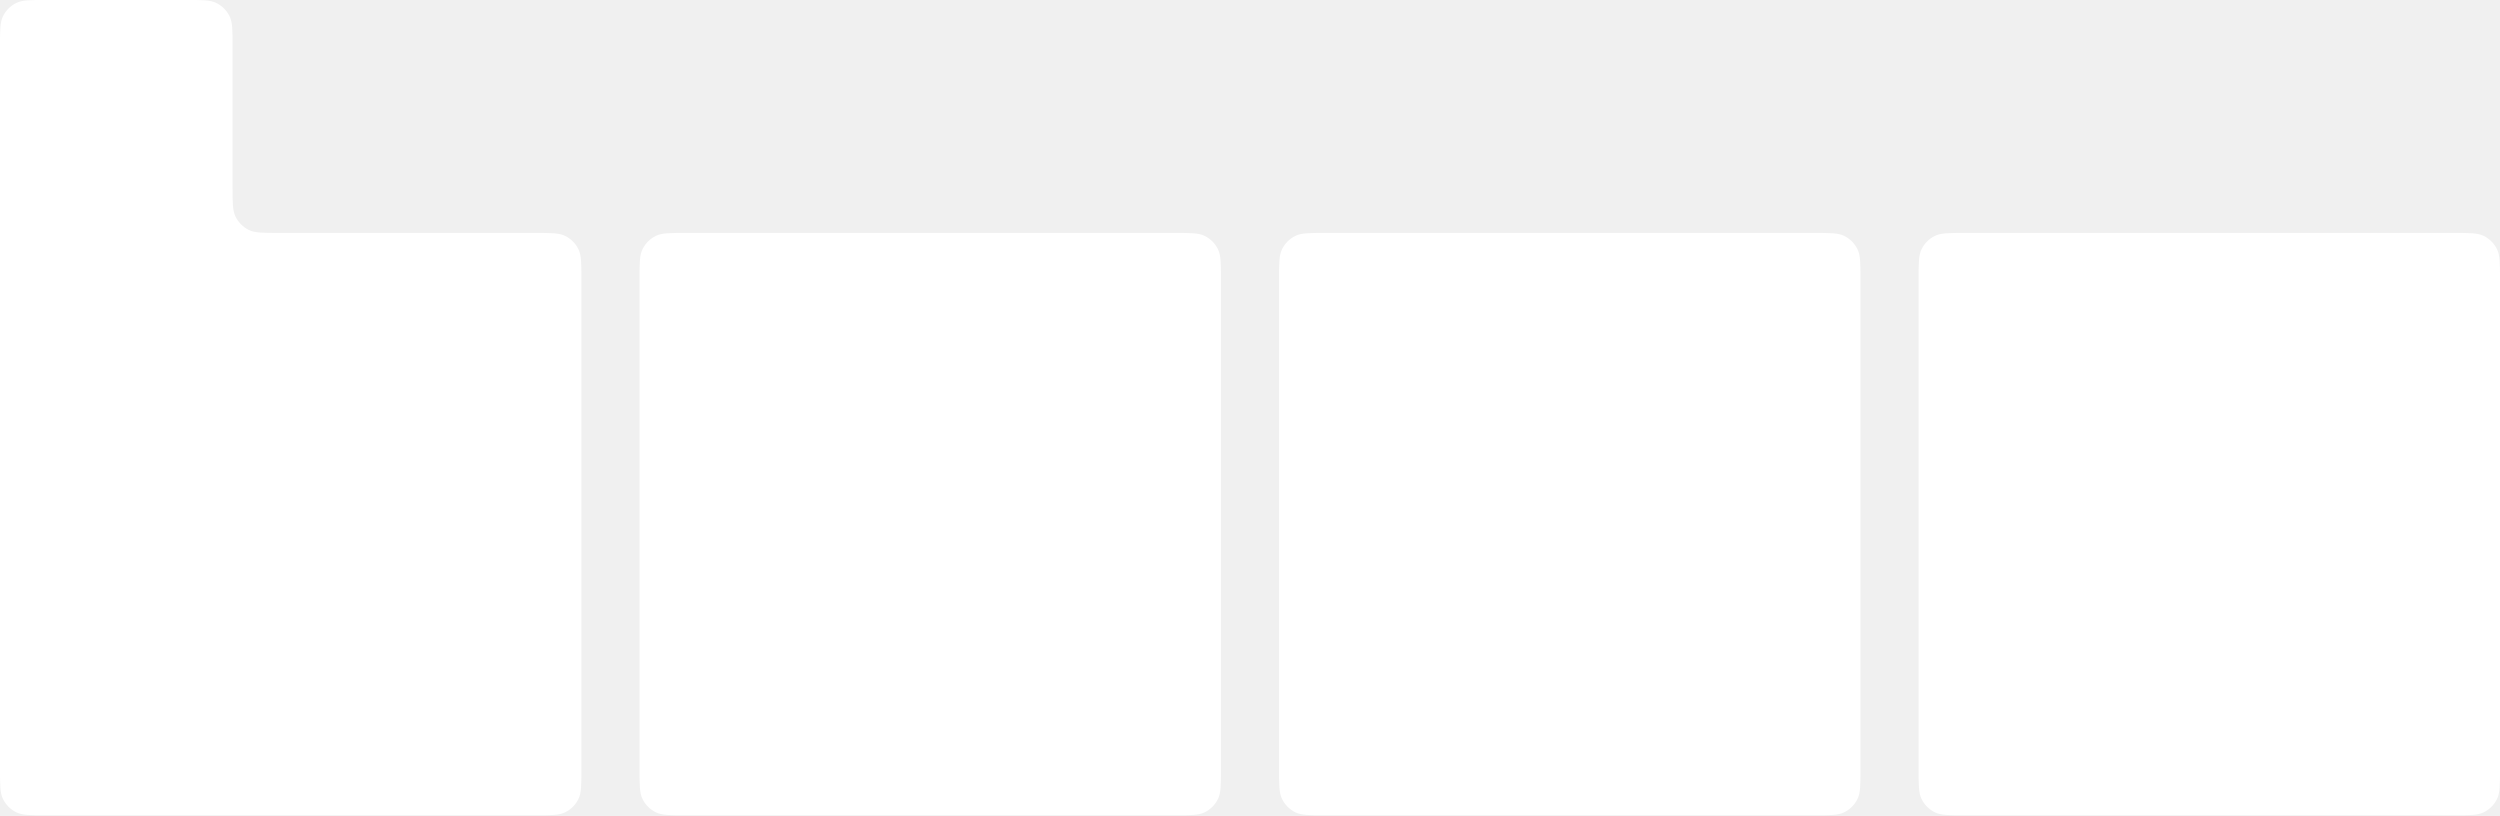
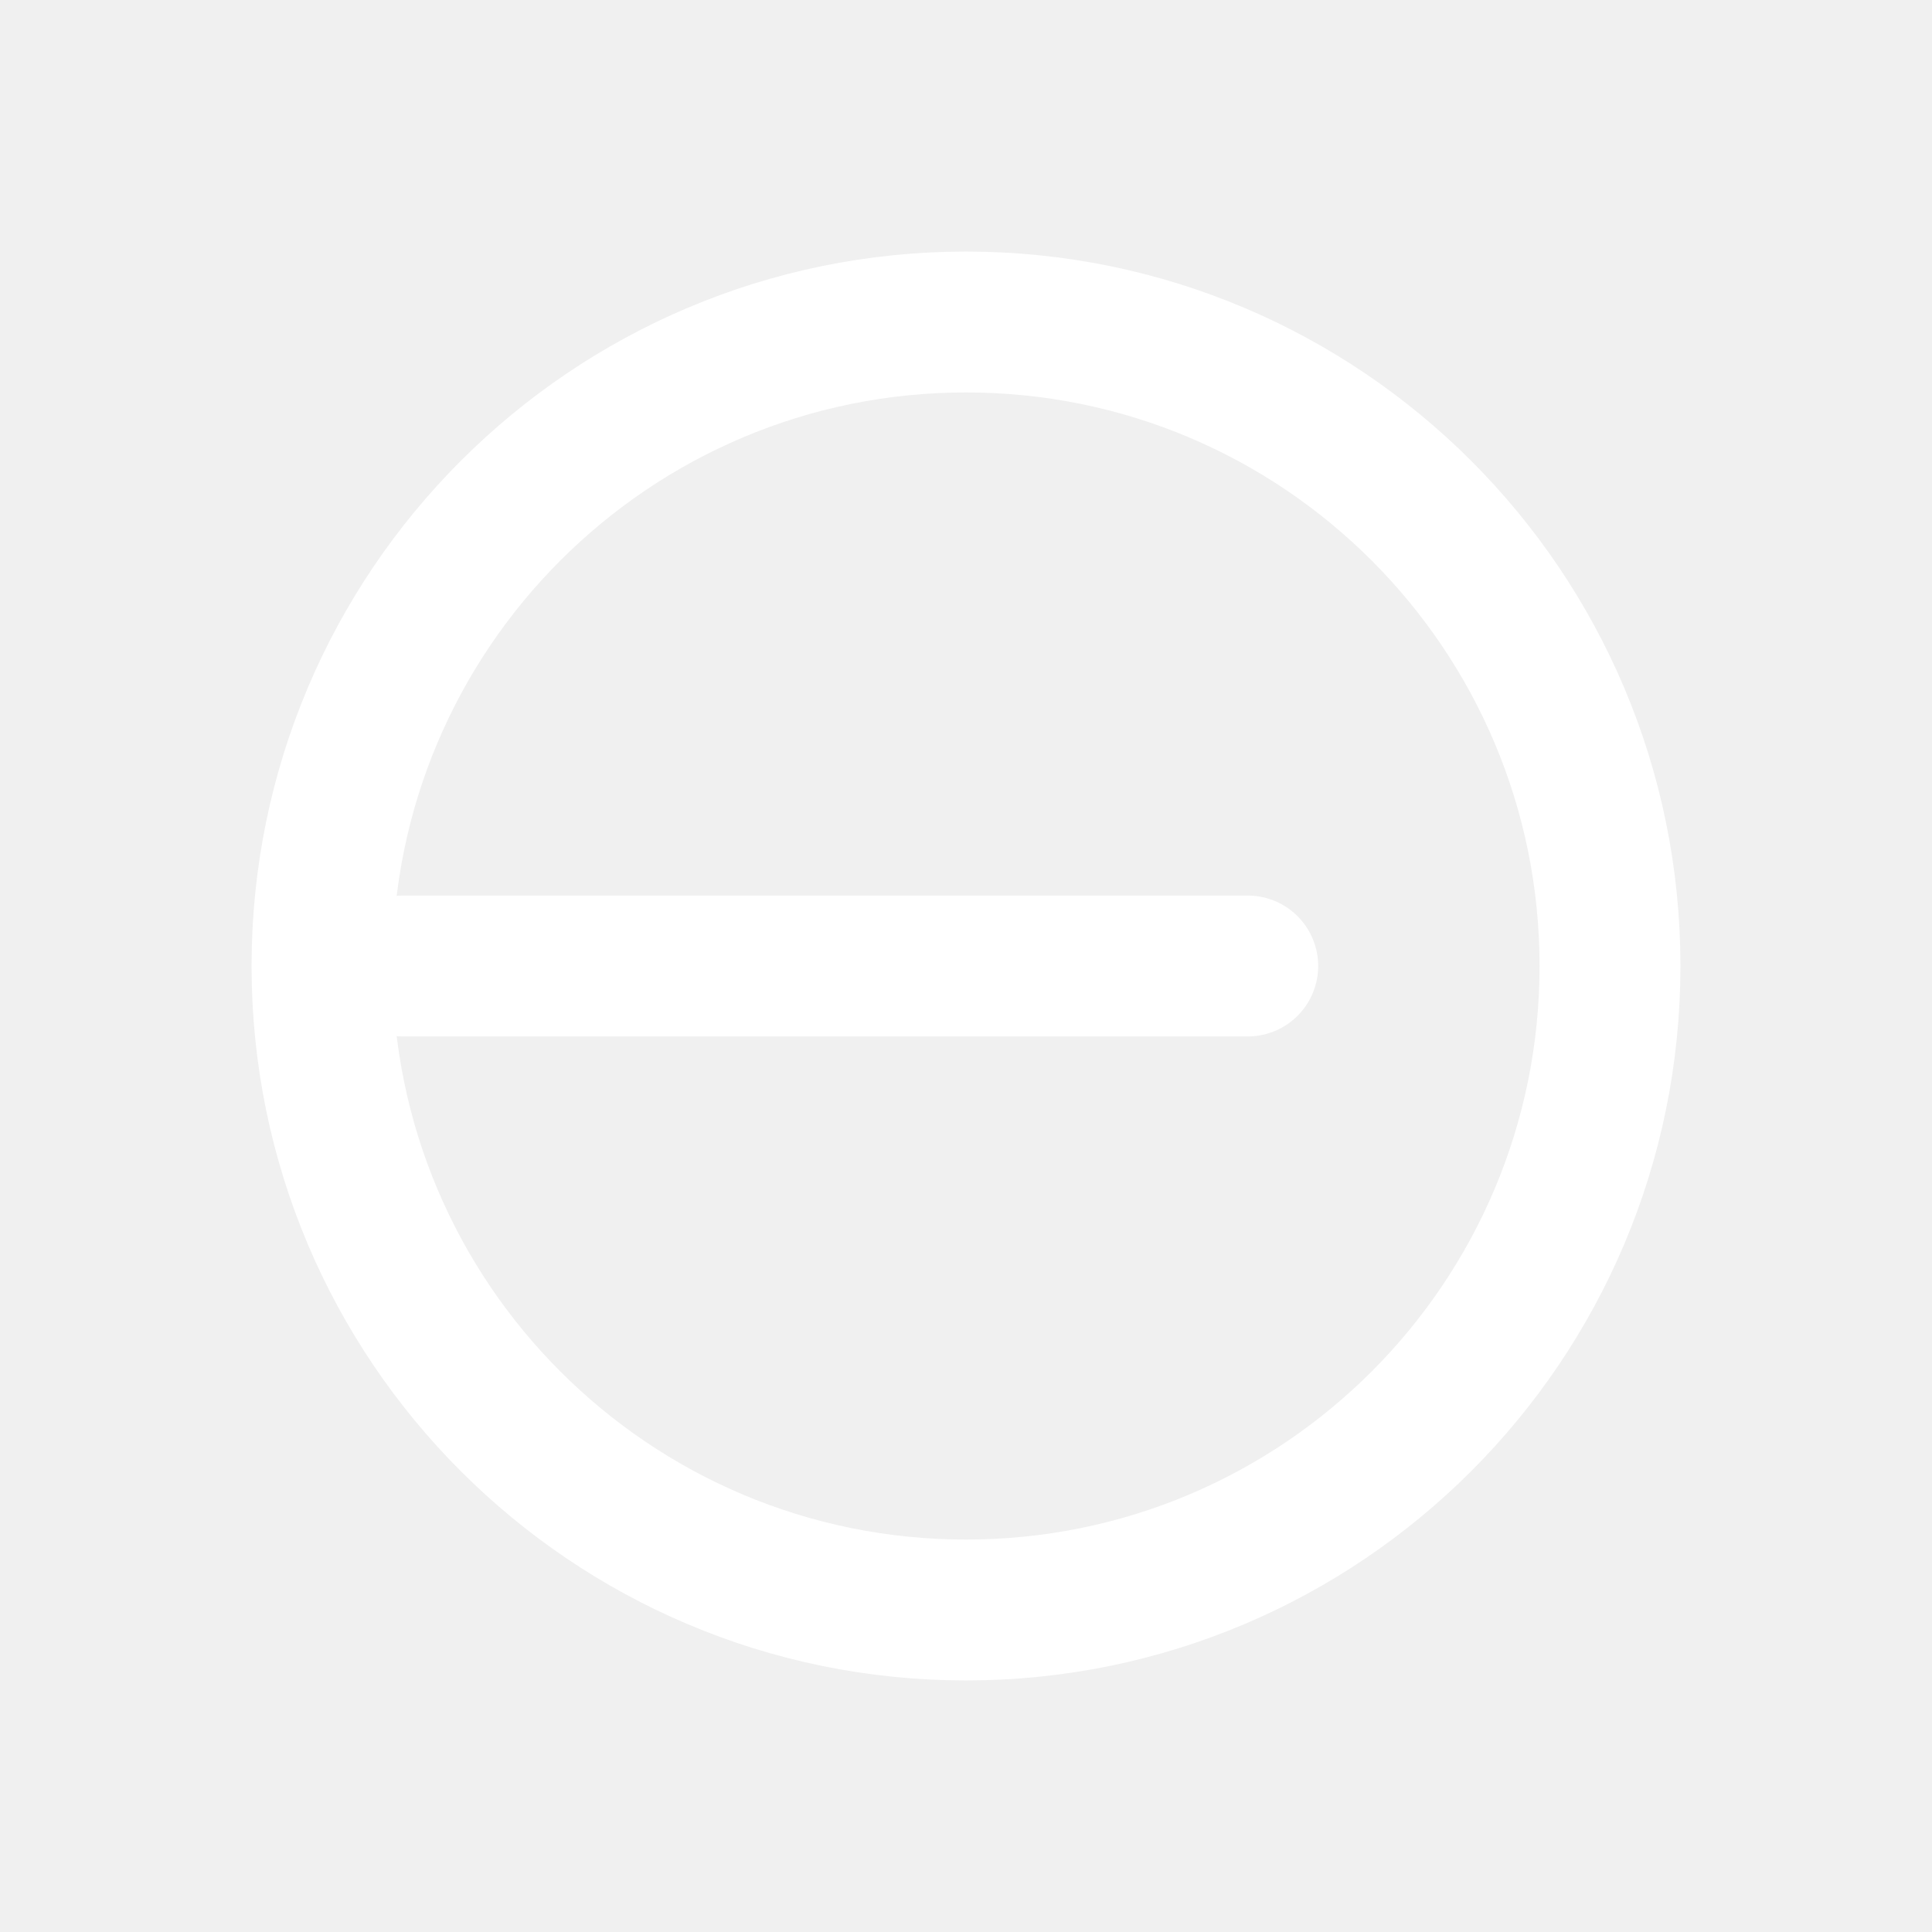
- <svg xmlns="http://www.w3.org/2000/svg" id="Layer_1" data-name="Layer 1" viewBox="0 0 1280 417.43">
-   <defs>
-     <style>
-       .cls-1 {
-         fill: #fff;
-       }
-     </style>
-   </defs>
-   <path class="cls-1" d="M616.78,120.78c-3.1-1.52-7.12-1.52-15.18-1.52h-250.64c-8.06,0-12.08,0-15.18,1.52-2.97,1.46-5.36,3.86-6.82,6.83-1.52,3.1-1.52,7.14-1.52,15.21v251.05c0,8.07,0,12.1,1.52,15.21,1.45,2.97,3.85,5.37,6.82,6.83,3.1,1.52,7.13,1.52,15.18,1.52h250.64c8.06,0,12.08,0,15.18-1.52,2.97-1.46,5.37-3.86,6.82-6.83,1.52-3.1,1.52-7.14,1.52-15.21v-251.05c0-8.07,0-12.1-1.52-15.21-1.45-2.97-3.85-5.37-6.82-6.83Z" />
-   <path class="cls-1" d="M944.22,120.78c-3.1-1.52-7.13-1.52-15.18-1.52h-250.64c-8.06,0-12.08,0-15.18,1.52-2.97,1.46-5.36,3.86-6.82,6.83-1.52,3.1-1.52,7.14-1.52,15.21v251.05c0,8.07,0,12.1,1.52,15.21,1.46,2.97,3.85,5.37,6.82,6.83,3.1,1.52,7.12,1.52,15.18,1.52h250.64c8.06,0,12.08,0,15.18-1.52,2.96-1.46,5.36-3.86,6.82-6.83,1.52-3.1,1.52-7.14,1.52-15.21v-251.05c0-8.07,0-12.1-1.52-15.21-1.45-2.97-3.85-5.37-6.82-6.83Z" />
-   <path class="cls-1" d="M1278.48,127.61c-1.46-2.97-3.85-5.37-6.82-6.83-3.1-1.52-7.12-1.52-15.18-1.52h-250.64c-8.06,0-12.08,0-15.18,1.52-2.97,1.46-5.36,3.86-6.82,6.83-1.52,3.1-1.52,7.14-1.52,15.21v251.05c0,8.07,0,12.1,1.52,15.21,1.45,2.97,3.85,5.37,6.82,6.83,3.1,1.52,7.13,1.52,15.18,1.52h250.64c8.06,0,12.08,0,15.18-1.52,2.97-1.46,5.36-3.86,6.82-6.83,1.52-3.1,1.52-7.14,1.52-15.21v-251.05c0-8.07,0-12.1-1.52-15.21Z" />
-   <path class="cls-1" d="M289.34,120.78c-3.1-1.52-7.13-1.52-15.18-1.52h-131.57c-8.05,0-12.08,0-15.18-1.52-2.97-1.46-5.36-3.86-6.82-6.83-1.52-3.1-1.52-7.14-1.52-15.21V23.55c0-8.07,0-12.1-1.52-15.21-1.45-2.97-3.85-5.37-6.82-6.83-3.1-1.52-7.13-1.52-15.18-1.52H23.52c-8.06,0-12.08,0-15.18,1.52-2.97,1.46-5.36,3.86-6.82,6.83-1.52,3.1-1.52,7.14-1.52,15.21v370.32c0,8.07,0,12.1,1.52,15.21,1.45,2.97,3.85,5.37,6.82,6.83,3.1,1.52,7.13,1.52,15.18,1.52h250.64c8.05,0,12.08,0,15.18-1.52,2.97-1.46,5.37-3.86,6.82-6.83,1.52-3.1,1.52-7.14,1.52-15.21v-251.05c0-8.07,0-12.1-1.52-15.21-1.45-2.97-3.85-5.37-6.82-6.83Z" />
+ <svg xmlns="http://www.w3.org/2000/svg" viewBox="0 0 24 24" fill="none" stroke="#fff" stroke-width="1.75" stroke-linecap="round" stroke-linejoin="round" aria-hidden="true">
+   <circle cx="12" cy="12" r="8" />
+   <path d="M5 12h10.5" />
</svg>
